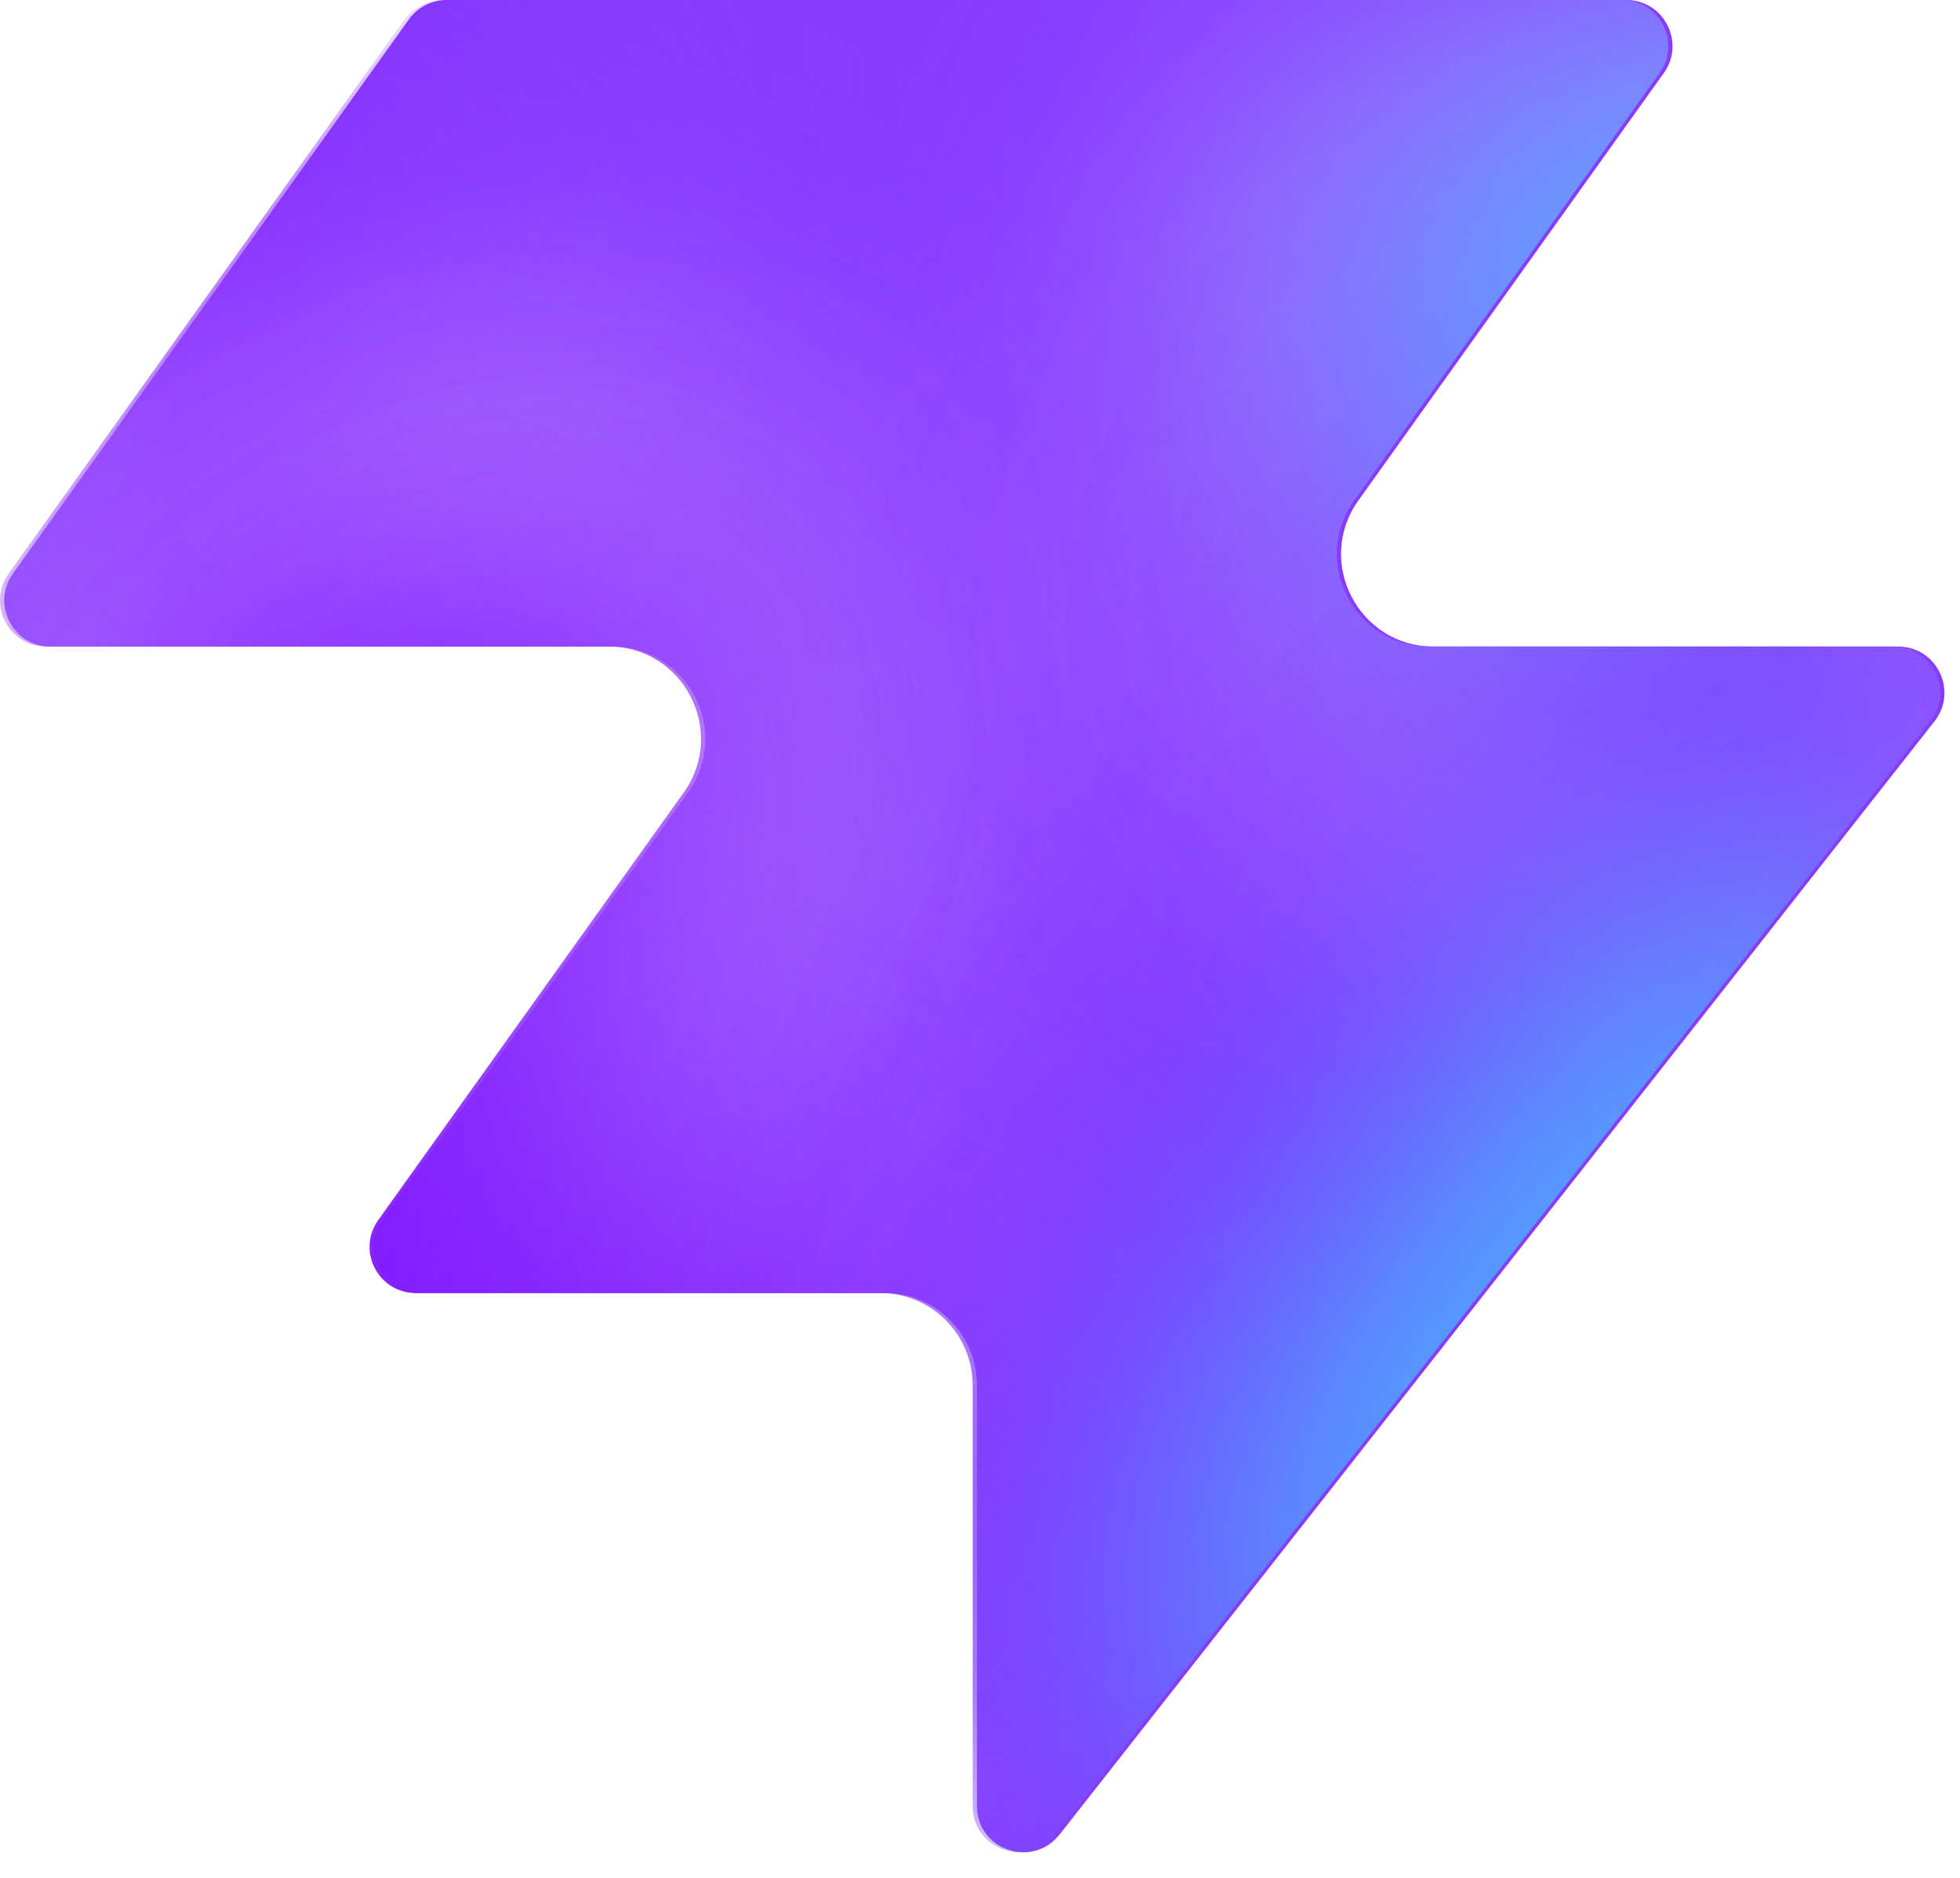
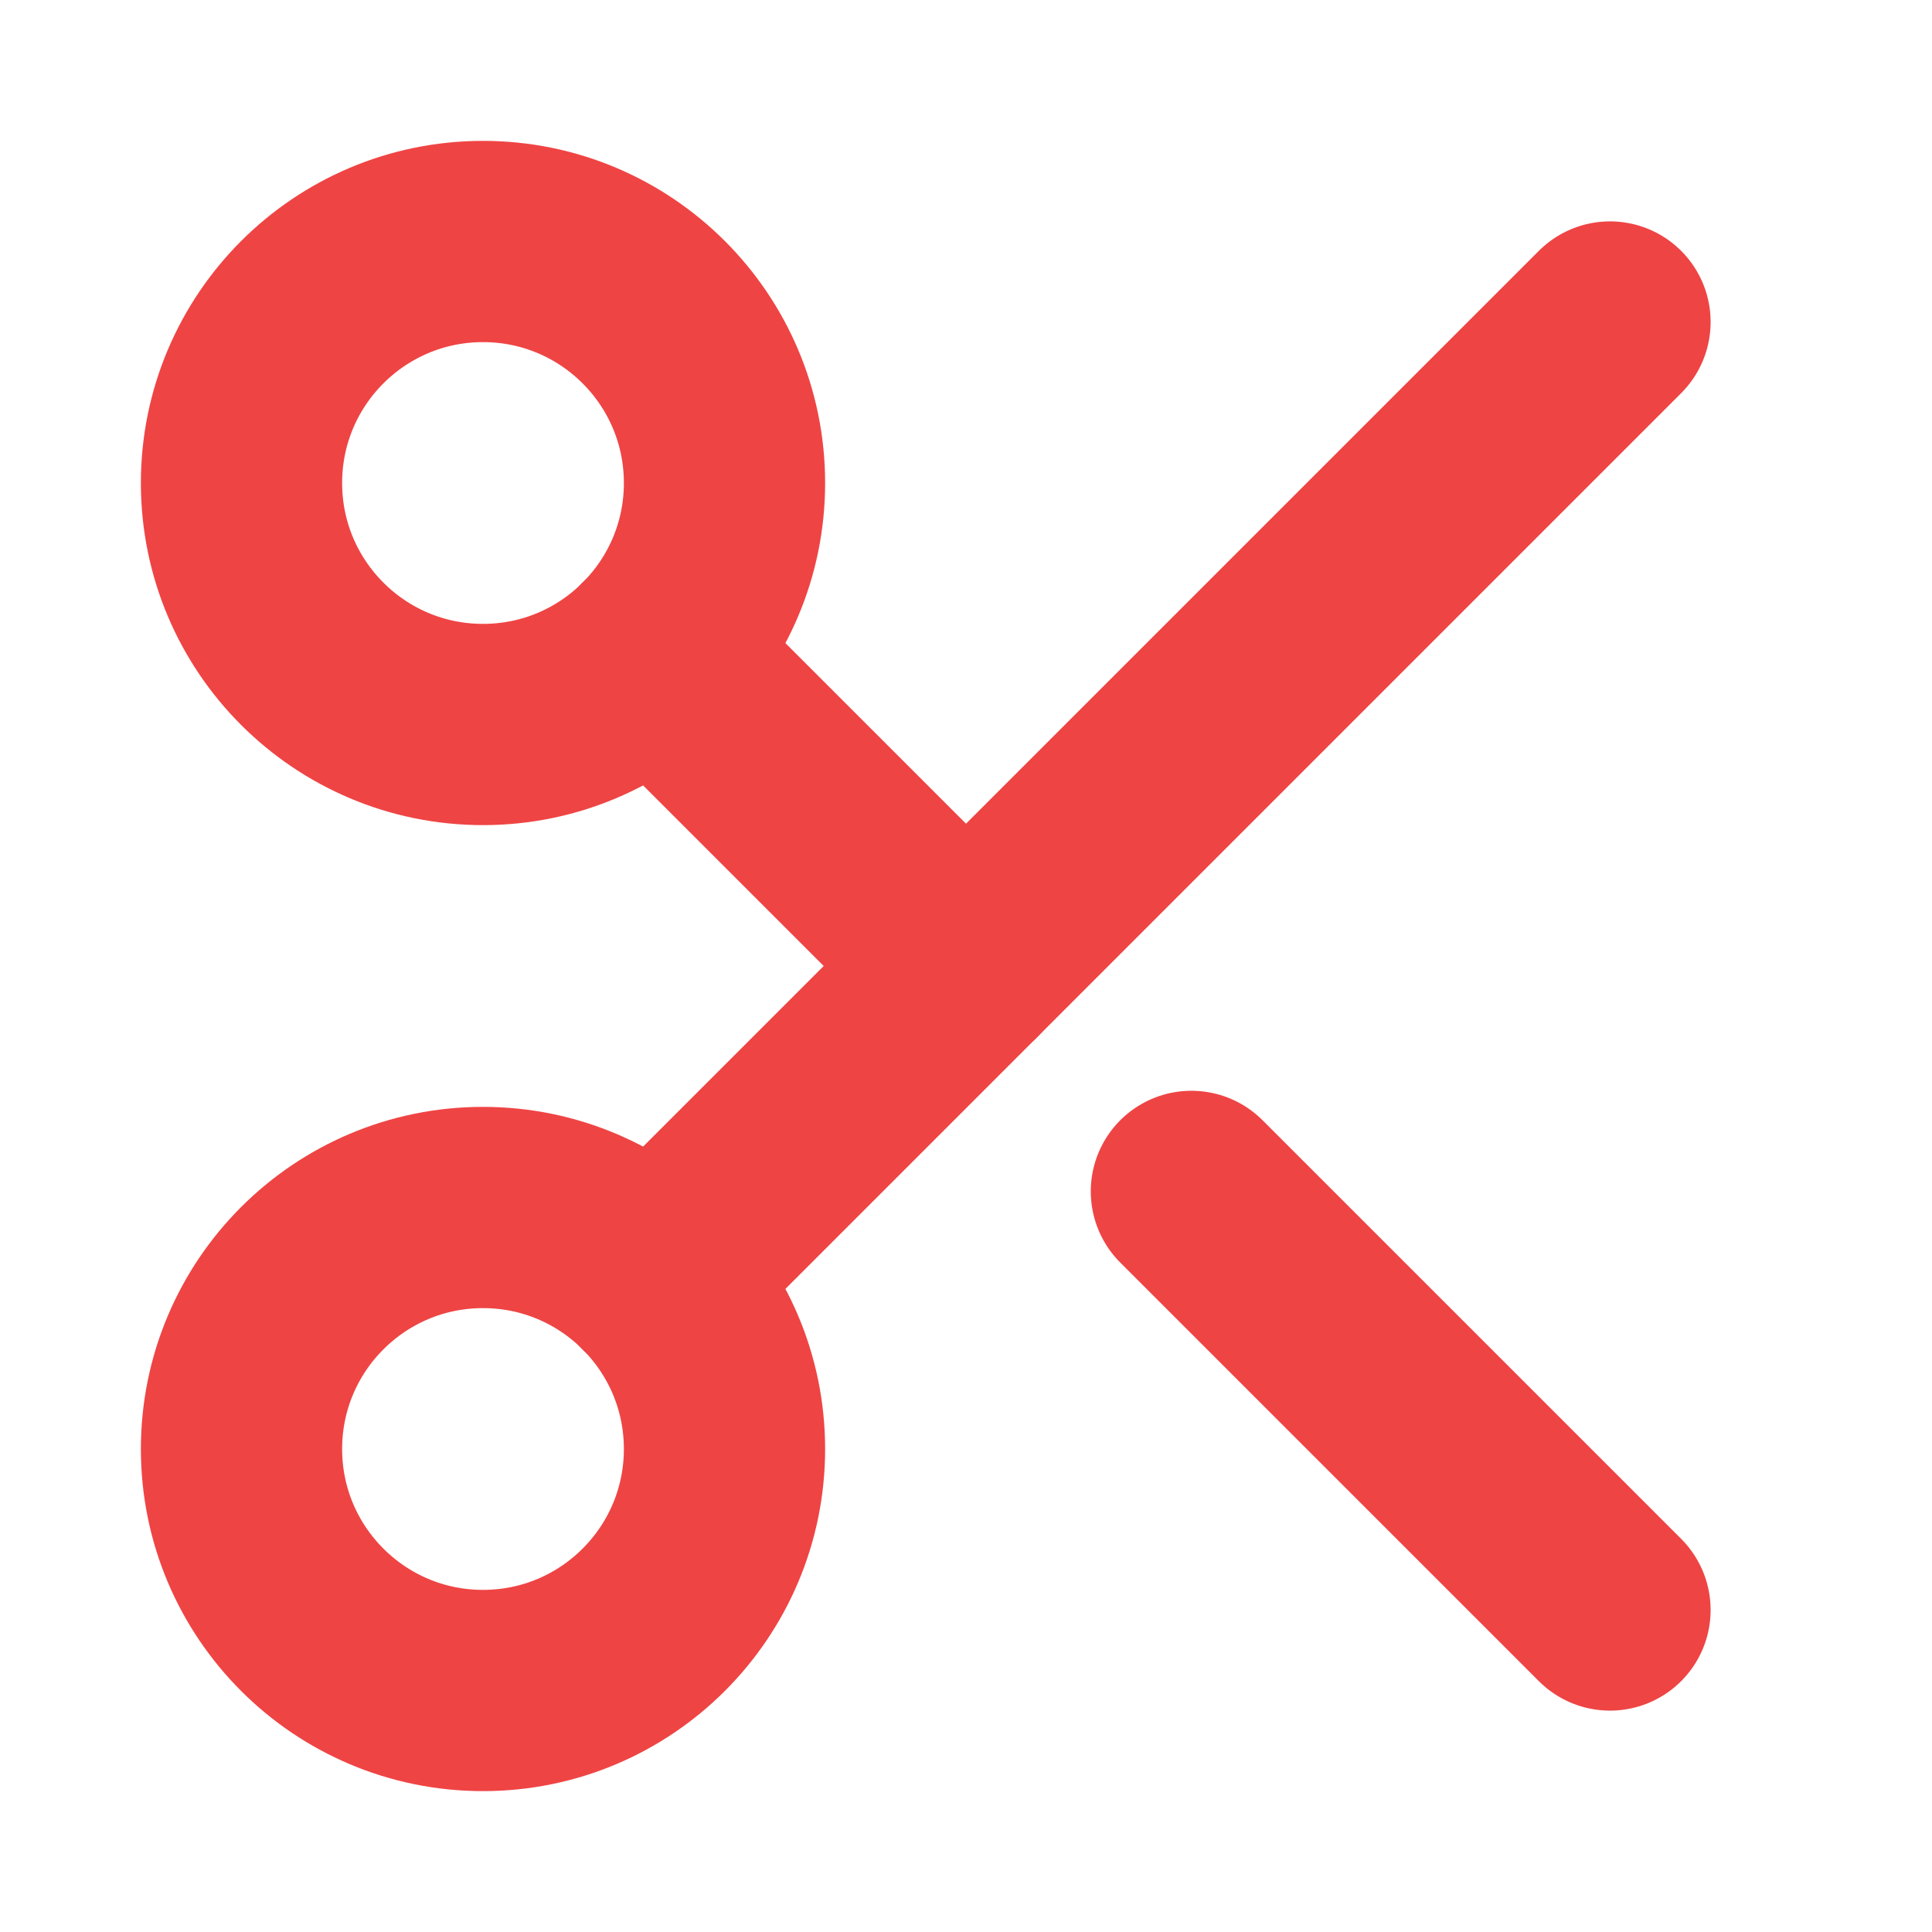
- <svg xmlns="http://www.w3.org/2000/svg" width="48" height="46" fill="none" viewBox="0 0 48 46">
-   <path fill="#863bff" d="M25.946 44.938c-.664.845-2.021.375-2.021-.698V33.937a2.26 2.26 0 0 0-2.262-2.262H10.287c-.92 0-1.456-1.04-.92-1.788l7.48-10.471c1.07-1.497 0-3.578-1.842-3.578H1.237c-.92 0-1.456-1.04-.92-1.788L10.013.474c.214-.297.556-.474.92-.474h28.894c.92 0 1.456 1.04.92 1.788l-7.48 10.471c-1.07 1.498 0 3.579 1.842 3.579h11.377c.943 0 1.473 1.088.89 1.83L25.947 44.94z" style="fill:#863bff;fill:color(display-p3 .525 .23 1);fill-opacity:1" />
-   <mask id="a" width="48" height="46" x="0" y="0" maskUnits="userSpaceOnUse" style="mask-type:alpha">
-     <path fill="#000" d="M25.842 44.938c-.664.844-2.021.375-2.021-.698V33.937a2.26 2.26 0 0 0-2.262-2.262H10.183c-.92 0-1.456-1.04-.92-1.788l7.48-10.471c1.07-1.498 0-3.579-1.842-3.579H1.133c-.92 0-1.456-1.04-.92-1.787L9.91.473c.214-.297.556-.474.92-.474h28.894c.92 0 1.456 1.04.92 1.788l-7.48 10.471c-1.07 1.498 0 3.578 1.842 3.578h11.377c.943 0 1.473 1.088.89 1.832L25.843 44.94z" style="fill:#000;fill-opacity:1" />
-   </mask>
-   <g mask="url(#a)">
-     <g filter="url(#b)">
-       <ellipse cx="5.508" cy="14.704" fill="#ede6ff" rx="5.508" ry="14.704" style="fill:#ede6ff;fill:color(display-p3 .927 .903 1);fill-opacity:1" transform="matrix(.00324 1 1 -.00324 -4.47 31.516)" />
-     </g>
-     <g filter="url(#c)">
-       <ellipse cx="10.399" cy="29.851" fill="#ede6ff" rx="10.399" ry="29.851" style="fill:#ede6ff;fill:color(display-p3 .927 .903 1);fill-opacity:1" transform="matrix(.00324 1 1 -.00324 -39.328 7.883)" />
-     </g>
-     <g filter="url(#d)">
-       <ellipse cx="5.508" cy="30.487" fill="#7e14ff" rx="5.508" ry="30.487" style="fill:#7e14ff;fill:color(display-p3 .492 .077 1);fill-opacity:1" transform="rotate(89.814 -25.913 -14.639)scale(1 -1)" />
-     </g>
-     <g filter="url(#e)">
-       <ellipse cx="5.508" cy="30.599" fill="#7e14ff" rx="5.508" ry="30.599" style="fill:#7e14ff;fill:color(display-p3 .492 .077 1);fill-opacity:1" transform="rotate(89.814 -32.644 -3.334)scale(1 -1)" />
-     </g>
-     <g filter="url(#f)">
-       <ellipse cx="5.508" cy="30.599" fill="#7e14ff" rx="5.508" ry="30.599" style="fill:#7e14ff;fill:color(display-p3 .492 .077 1);fill-opacity:1" transform="matrix(.00324 1 1 -.00324 -34.34 30.47)" />
-     </g>
-     <g filter="url(#g)">
-       <ellipse cx="14.072" cy="22.078" fill="#ede6ff" rx="14.072" ry="22.078" style="fill:#ede6ff;fill:color(display-p3 .927 .903 1);fill-opacity:1" transform="rotate(93.35 24.506 48.493)scale(-1 1)" />
-     </g>
-     <g filter="url(#h)">
-       <ellipse cx="3.47" cy="21.501" fill="#7e14ff" rx="3.47" ry="21.501" style="fill:#7e14ff;fill:color(display-p3 .492 .077 1);fill-opacity:1" transform="rotate(89.009 28.708 47.59)scale(-1 1)" />
-     </g>
-     <g filter="url(#i)">
-       <ellipse cx="3.47" cy="21.501" fill="#7e14ff" rx="3.47" ry="21.501" style="fill:#7e14ff;fill:color(display-p3 .492 .077 1);fill-opacity:1" transform="rotate(89.009 28.708 47.59)scale(-1 1)" />
-     </g>
-     <g filter="url(#j)">
-       <ellipse cx=".387" cy="8.972" fill="#7e14ff" rx="4.407" ry="29.108" style="fill:#7e14ff;fill:color(display-p3 .492 .077 1);fill-opacity:1" transform="rotate(39.51 .387 8.972)" />
-     </g>
-     <g filter="url(#k)">
-       <ellipse cx="47.523" cy="-6.092" fill="#7e14ff" rx="4.407" ry="29.108" style="fill:#7e14ff;fill:color(display-p3 .492 .077 1);fill-opacity:1" transform="rotate(37.892 47.523 -6.092)" />
-     </g>
-     <g filter="url(#l)">
-       <ellipse cx="41.412" cy="6.333" fill="#47bfff" rx="5.971" ry="9.665" style="fill:#47bfff;fill:color(display-p3 .28 .748 1);fill-opacity:1" transform="rotate(37.892 41.412 6.333)" />
-     </g>
-     <g filter="url(#m)">
-       <ellipse cx="-1.879" cy="38.332" fill="#7e14ff" rx="4.407" ry="29.108" style="fill:#7e14ff;fill:color(display-p3 .492 .077 1);fill-opacity:1" transform="rotate(37.892 -1.88 38.332)" />
-     </g>
-     <g filter="url(#n)">
-       <ellipse cx="-1.879" cy="38.332" fill="#7e14ff" rx="4.407" ry="29.108" style="fill:#7e14ff;fill:color(display-p3 .492 .077 1);fill-opacity:1" transform="rotate(37.892 -1.88 38.332)" />
-     </g>
-     <g filter="url(#o)">
-       <ellipse cx="35.651" cy="29.907" fill="#7e14ff" rx="4.407" ry="29.108" style="fill:#7e14ff;fill:color(display-p3 .492 .077 1);fill-opacity:1" transform="rotate(37.892 35.651 29.907)" />
-     </g>
-     <g filter="url(#p)">
-       <ellipse cx="38.418" cy="32.4" fill="#47bfff" rx="5.971" ry="15.297" style="fill:#47bfff;fill:color(display-p3 .28 .748 1);fill-opacity:1" transform="rotate(37.892 38.418 32.4)" />
-     </g>
-   </g>
-   <defs>
-     <filter id="b" width="60.045" height="41.654" x="-19.77" y="16.149" color-interpolation-filters="sRGB" filterUnits="userSpaceOnUse">
-       <feFlood flood-opacity="0" result="BackgroundImageFix" />
-       <feBlend in="SourceGraphic" in2="BackgroundImageFix" result="shape" />
-       <feGaussianBlur result="effect1_foregroundBlur_2002_17158" stdDeviation="7.659" />
-     </filter>
-     <filter id="c" width="90.34" height="51.437" x="-54.613" y="-7.533" color-interpolation-filters="sRGB" filterUnits="userSpaceOnUse">
-       <feFlood flood-opacity="0" result="BackgroundImageFix" />
-       <feBlend in="SourceGraphic" in2="BackgroundImageFix" result="shape" />
-       <feGaussianBlur result="effect1_foregroundBlur_2002_17158" stdDeviation="7.659" />
-     </filter>
-     <filter id="d" width="79.355" height="29.4" x="-49.64" y="2.03" color-interpolation-filters="sRGB" filterUnits="userSpaceOnUse">
-       <feFlood flood-opacity="0" result="BackgroundImageFix" />
-       <feBlend in="SourceGraphic" in2="BackgroundImageFix" result="shape" />
-       <feGaussianBlur result="effect1_foregroundBlur_2002_17158" stdDeviation="4.596" />
-     </filter>
-     <filter id="e" width="79.579" height="29.4" x="-45.045" y="20.029" color-interpolation-filters="sRGB" filterUnits="userSpaceOnUse">
-       <feFlood flood-opacity="0" result="BackgroundImageFix" />
-       <feBlend in="SourceGraphic" in2="BackgroundImageFix" result="shape" />
-       <feGaussianBlur result="effect1_foregroundBlur_2002_17158" stdDeviation="4.596" />
-     </filter>
-     <filter id="f" width="79.579" height="29.4" x="-43.513" y="21.178" color-interpolation-filters="sRGB" filterUnits="userSpaceOnUse">
-       <feFlood flood-opacity="0" result="BackgroundImageFix" />
-       <feBlend in="SourceGraphic" in2="BackgroundImageFix" result="shape" />
-       <feGaussianBlur result="effect1_foregroundBlur_2002_17158" stdDeviation="4.596" />
-     </filter>
-     <filter id="g" width="74.749" height="58.852" x="15.756" y="-17.901" color-interpolation-filters="sRGB" filterUnits="userSpaceOnUse">
-       <feFlood flood-opacity="0" result="BackgroundImageFix" />
-       <feBlend in="SourceGraphic" in2="BackgroundImageFix" result="shape" />
-       <feGaussianBlur result="effect1_foregroundBlur_2002_17158" stdDeviation="7.659" />
-     </filter>
-     <filter id="h" width="61.377" height="25.362" x="23.548" y="2.284" color-interpolation-filters="sRGB" filterUnits="userSpaceOnUse">
-       <feFlood flood-opacity="0" result="BackgroundImageFix" />
-       <feBlend in="SourceGraphic" in2="BackgroundImageFix" result="shape" />
-       <feGaussianBlur result="effect1_foregroundBlur_2002_17158" stdDeviation="4.596" />
-     </filter>
-     <filter id="i" width="61.377" height="25.362" x="23.548" y="2.284" color-interpolation-filters="sRGB" filterUnits="userSpaceOnUse">
-       <feFlood flood-opacity="0" result="BackgroundImageFix" />
-       <feBlend in="SourceGraphic" in2="BackgroundImageFix" result="shape" />
-       <feGaussianBlur result="effect1_foregroundBlur_2002_17158" stdDeviation="4.596" />
-     </filter>
-     <filter id="j" width="56.045" height="63.649" x="-27.636" y="-22.853" color-interpolation-filters="sRGB" filterUnits="userSpaceOnUse">
-       <feFlood flood-opacity="0" result="BackgroundImageFix" />
-       <feBlend in="SourceGraphic" in2="BackgroundImageFix" result="shape" />
-       <feGaussianBlur result="effect1_foregroundBlur_2002_17158" stdDeviation="4.596" />
-     </filter>
-     <filter id="k" width="54.814" height="64.646" x="20.116" y="-38.415" color-interpolation-filters="sRGB" filterUnits="userSpaceOnUse">
-       <feFlood flood-opacity="0" result="BackgroundImageFix" />
-       <feBlend in="SourceGraphic" in2="BackgroundImageFix" result="shape" />
-       <feGaussianBlur result="effect1_foregroundBlur_2002_17158" stdDeviation="4.596" />
-     </filter>
-     <filter id="l" width="33.541" height="35.313" x="24.641" y="-11.323" color-interpolation-filters="sRGB" filterUnits="userSpaceOnUse">
-       <feFlood flood-opacity="0" result="BackgroundImageFix" />
-       <feBlend in="SourceGraphic" in2="BackgroundImageFix" result="shape" />
-       <feGaussianBlur result="effect1_foregroundBlur_2002_17158" stdDeviation="4.596" />
-     </filter>
-     <filter id="m" width="54.814" height="64.646" x="-29.286" y="6.009" color-interpolation-filters="sRGB" filterUnits="userSpaceOnUse">
-       <feFlood flood-opacity="0" result="BackgroundImageFix" />
-       <feBlend in="SourceGraphic" in2="BackgroundImageFix" result="shape" />
-       <feGaussianBlur result="effect1_foregroundBlur_2002_17158" stdDeviation="4.596" />
-     </filter>
-     <filter id="n" width="54.814" height="64.646" x="-29.286" y="6.009" color-interpolation-filters="sRGB" filterUnits="userSpaceOnUse">
-       <feFlood flood-opacity="0" result="BackgroundImageFix" />
-       <feBlend in="SourceGraphic" in2="BackgroundImageFix" result="shape" />
-       <feGaussianBlur result="effect1_foregroundBlur_2002_17158" stdDeviation="4.596" />
-     </filter>
-     <filter id="o" width="54.814" height="64.646" x="8.244" y="-2.416" color-interpolation-filters="sRGB" filterUnits="userSpaceOnUse">
-       <feFlood flood-opacity="0" result="BackgroundImageFix" />
-       <feBlend in="SourceGraphic" in2="BackgroundImageFix" result="shape" />
-       <feGaussianBlur result="effect1_foregroundBlur_2002_17158" stdDeviation="4.596" />
-     </filter>
-     <filter id="p" width="39.409" height="43.623" x="18.713" y="10.588" color-interpolation-filters="sRGB" filterUnits="userSpaceOnUse">
-       <feFlood flood-opacity="0" result="BackgroundImageFix" />
-       <feBlend in="SourceGraphic" in2="BackgroundImageFix" result="shape" />
-       <feGaussianBlur result="effect1_foregroundBlur_2002_17158" stdDeviation="4.596" />
-     </filter>
-   </defs>
+ <svg xmlns="http://www.w3.org/2000/svg" viewBox="0 0 24 24" fill="none" stroke="#ef4444" stroke-width="2.5" stroke-linecap="round" stroke-linejoin="round">
+   <circle cx="6" cy="6" r="3" />
+   <path d="M8.12 8.12 12 12" />
+   <path d="M20 4 8.12 15.88" />
+   <circle cx="6" cy="18" r="3" />
+   <path d="M14.8 14.8 20 20" />
</svg>
